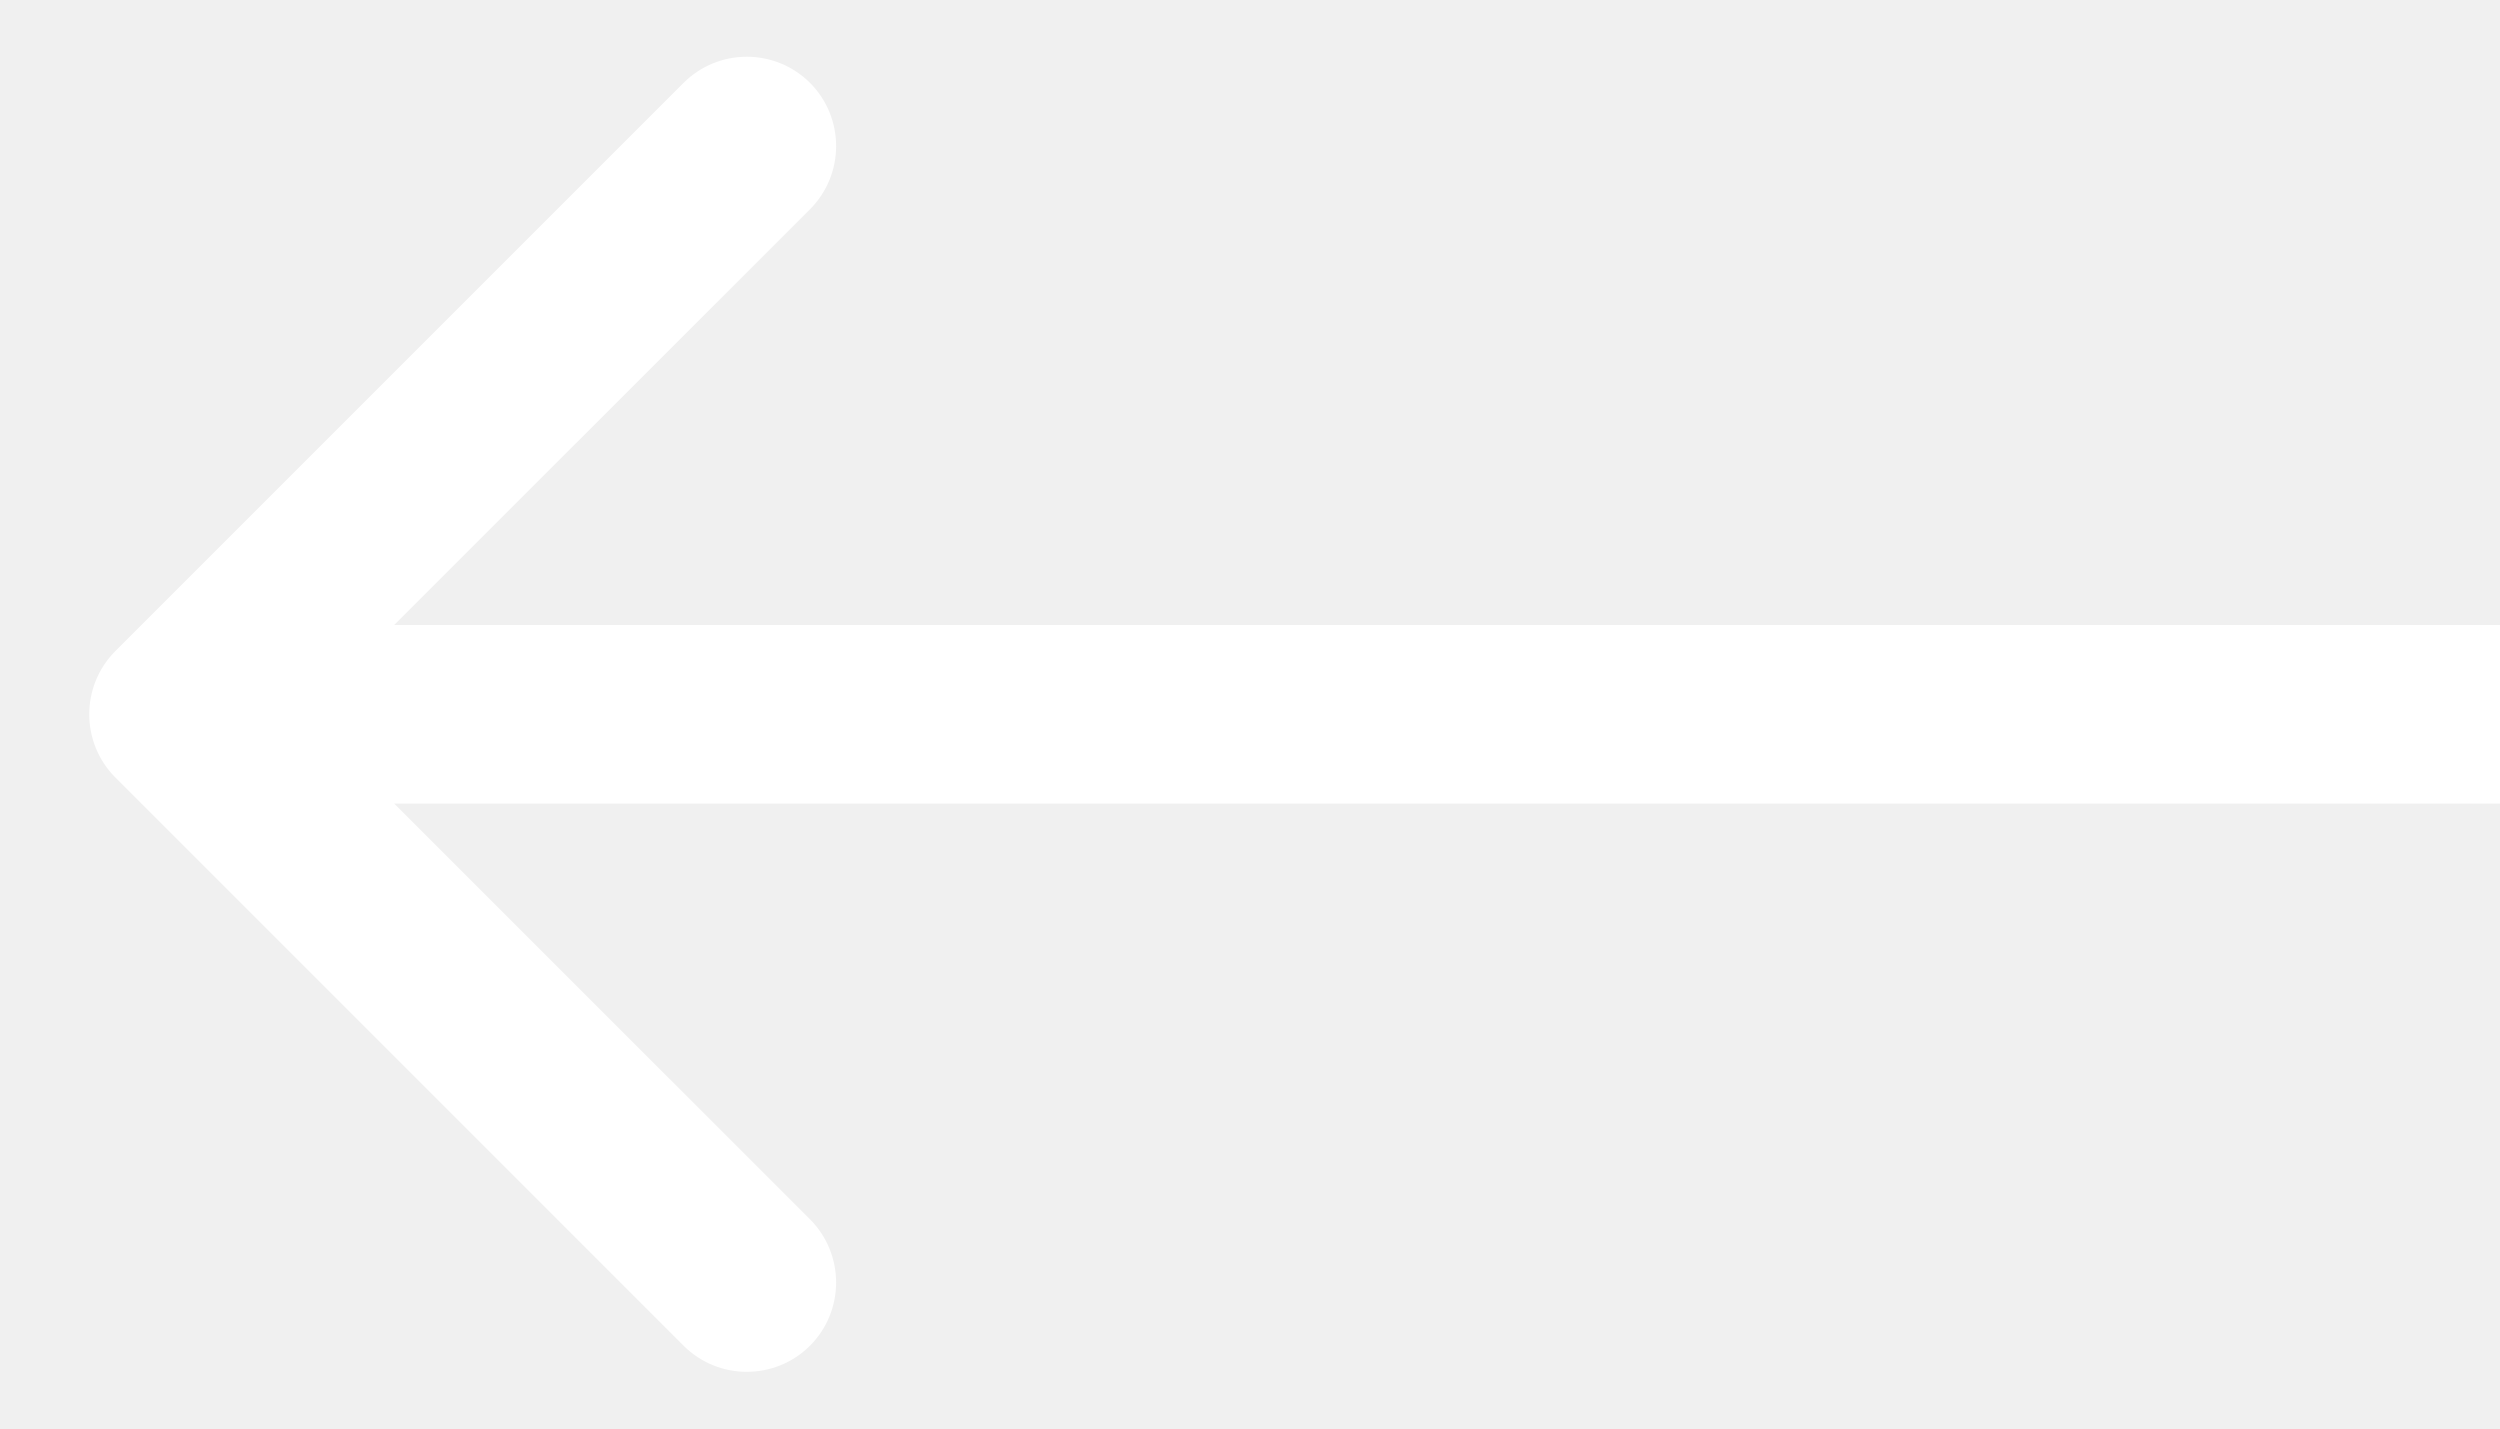
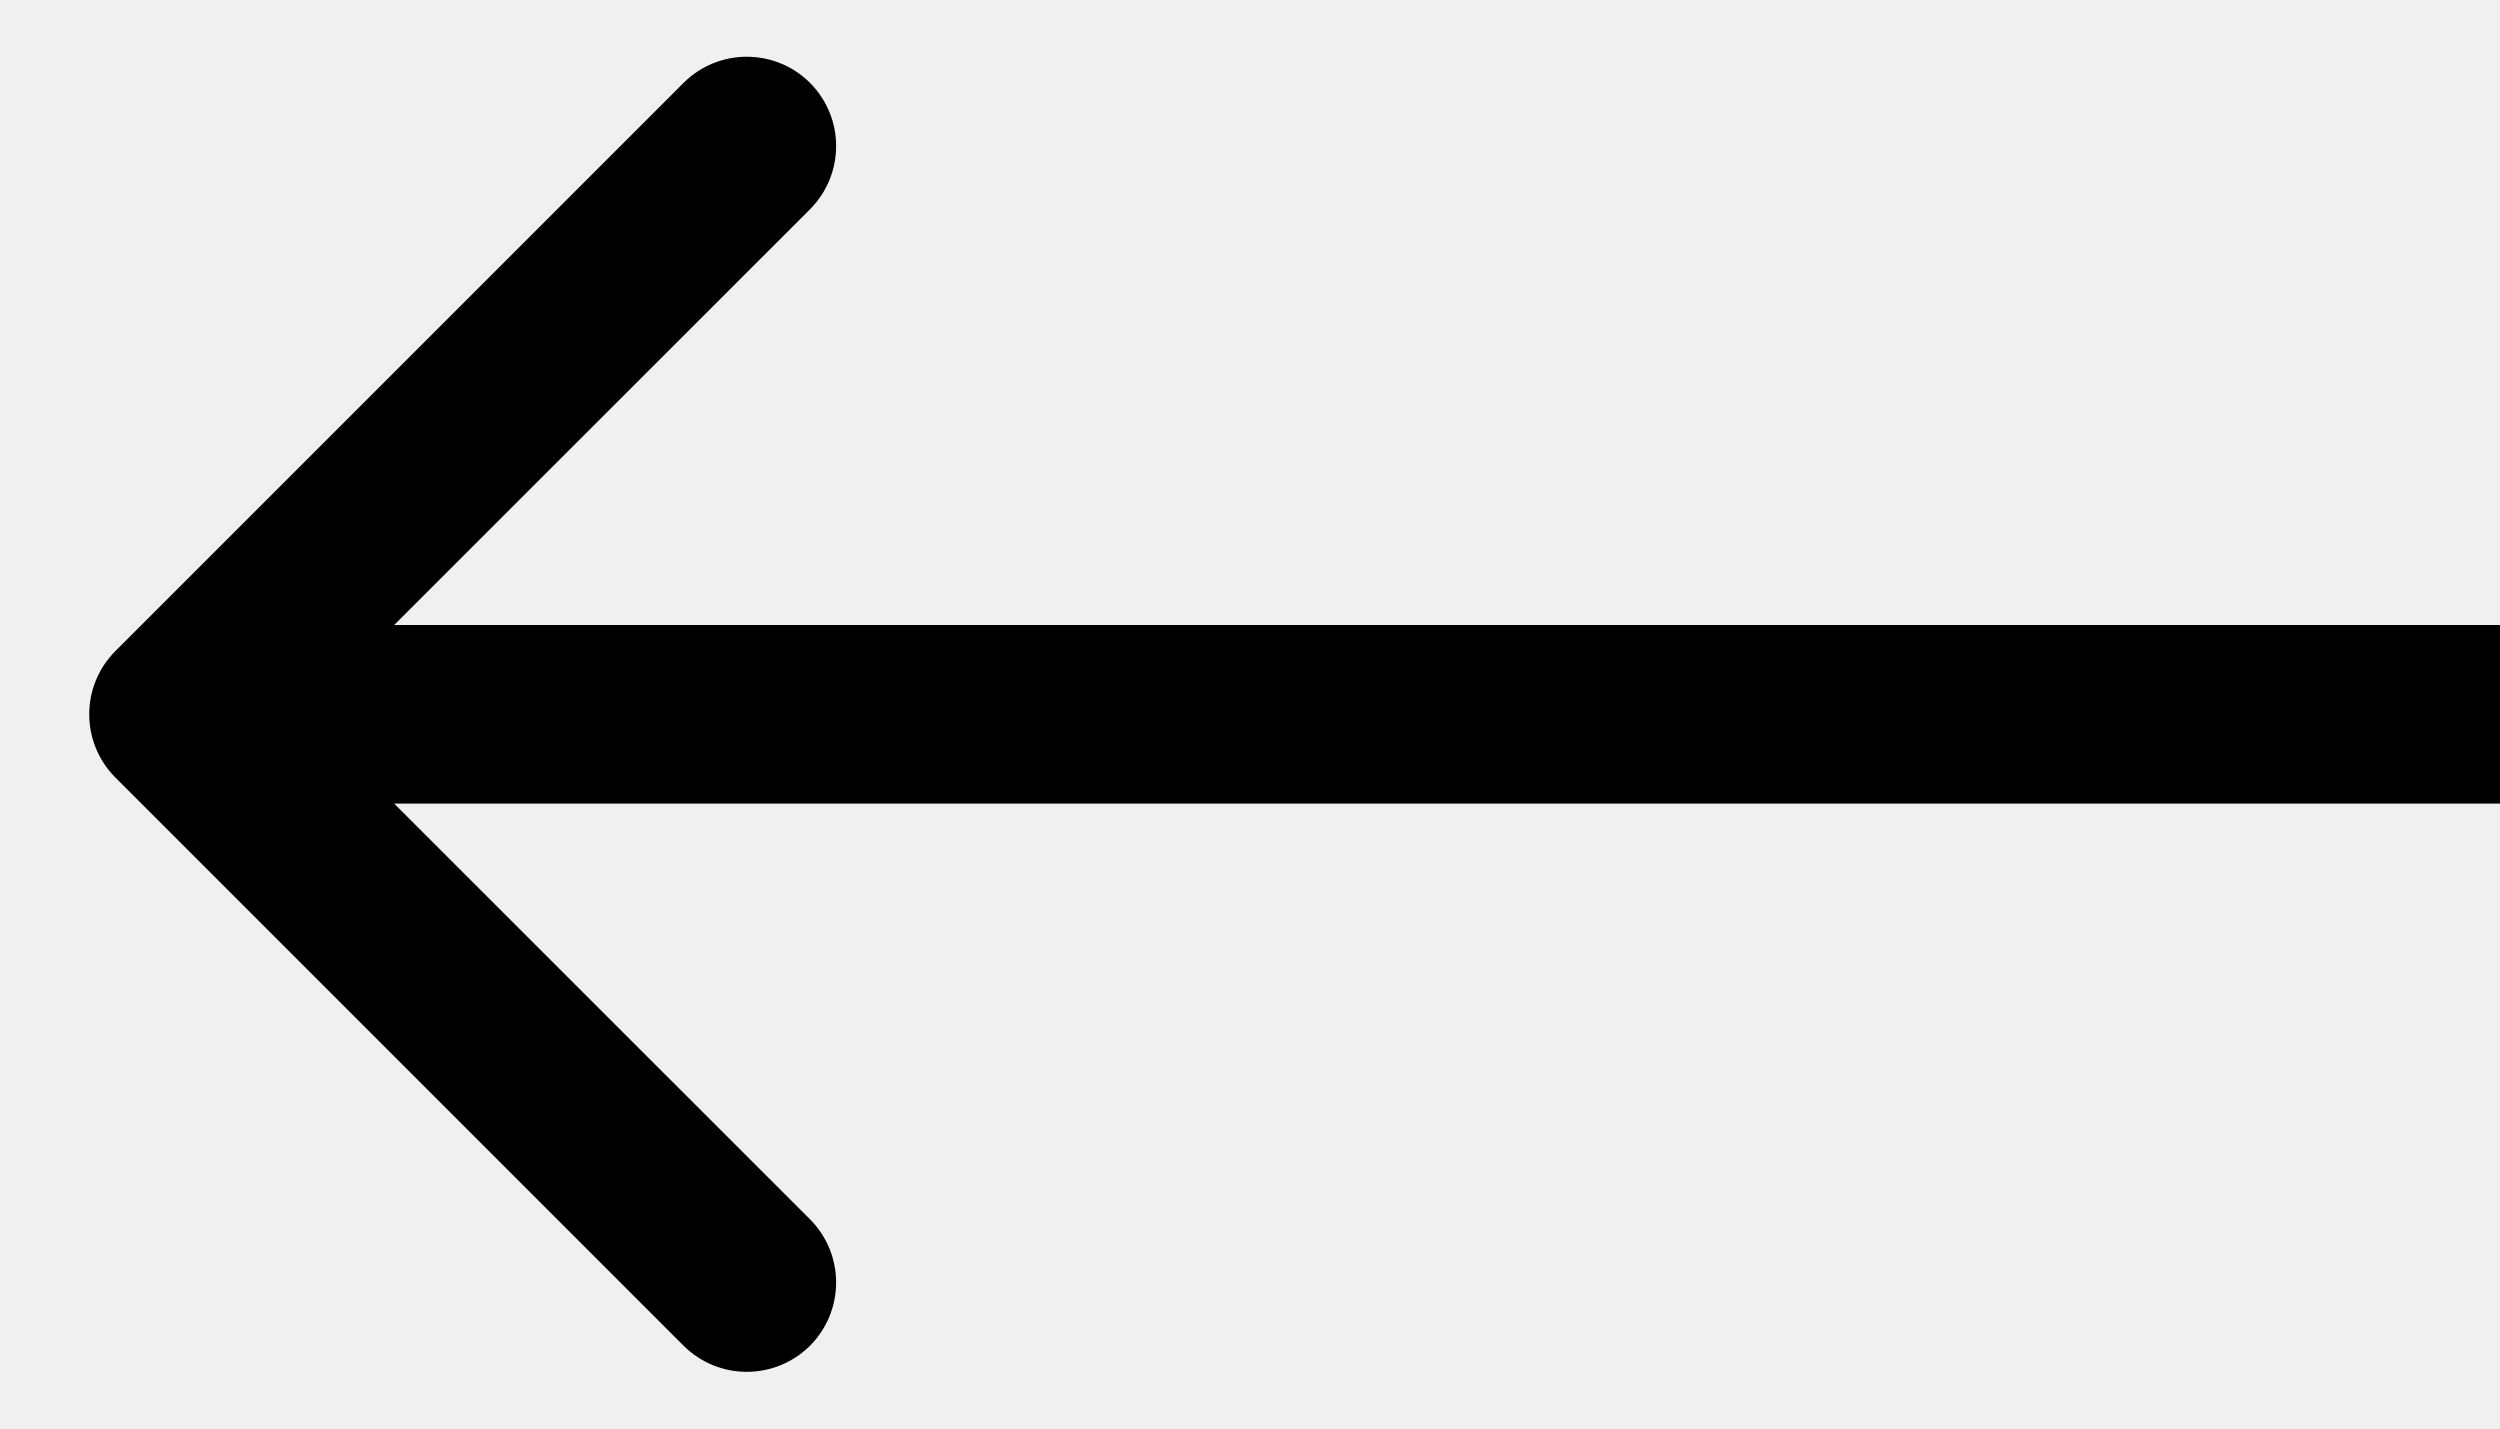
<svg xmlns="http://www.w3.org/2000/svg" width="14" height="8" viewBox="0 0 14 8" fill="none">
-   <path d="M0.646 4.354C0.451 4.158 0.451 3.842 0.646 3.646L3.828 0.464C4.024 0.269 4.34 0.269 4.536 0.464C4.731 0.66 4.731 0.976 4.536 1.172L1.707 4L4.536 6.828C4.731 7.024 4.731 7.34 4.536 7.536C4.34 7.731 4.024 7.731 3.828 7.536L0.646 4.354ZM14 4.5H1V3.5H14V4.5Z" fill="white" />
+   <path d="M0.646 4.354C0.451 4.158 0.451 3.842 0.646 3.646L3.828 0.464C4.024 0.269 4.34 0.269 4.536 0.464C4.731 0.66 4.731 0.976 4.536 1.172L1.707 4L4.536 6.828C4.731 7.024 4.731 7.34 4.536 7.536C4.34 7.731 4.024 7.731 3.828 7.536L0.646 4.354ZM14 4.5H1V3.5H14V4.5Z" fill="currentColor" />
</svg>
